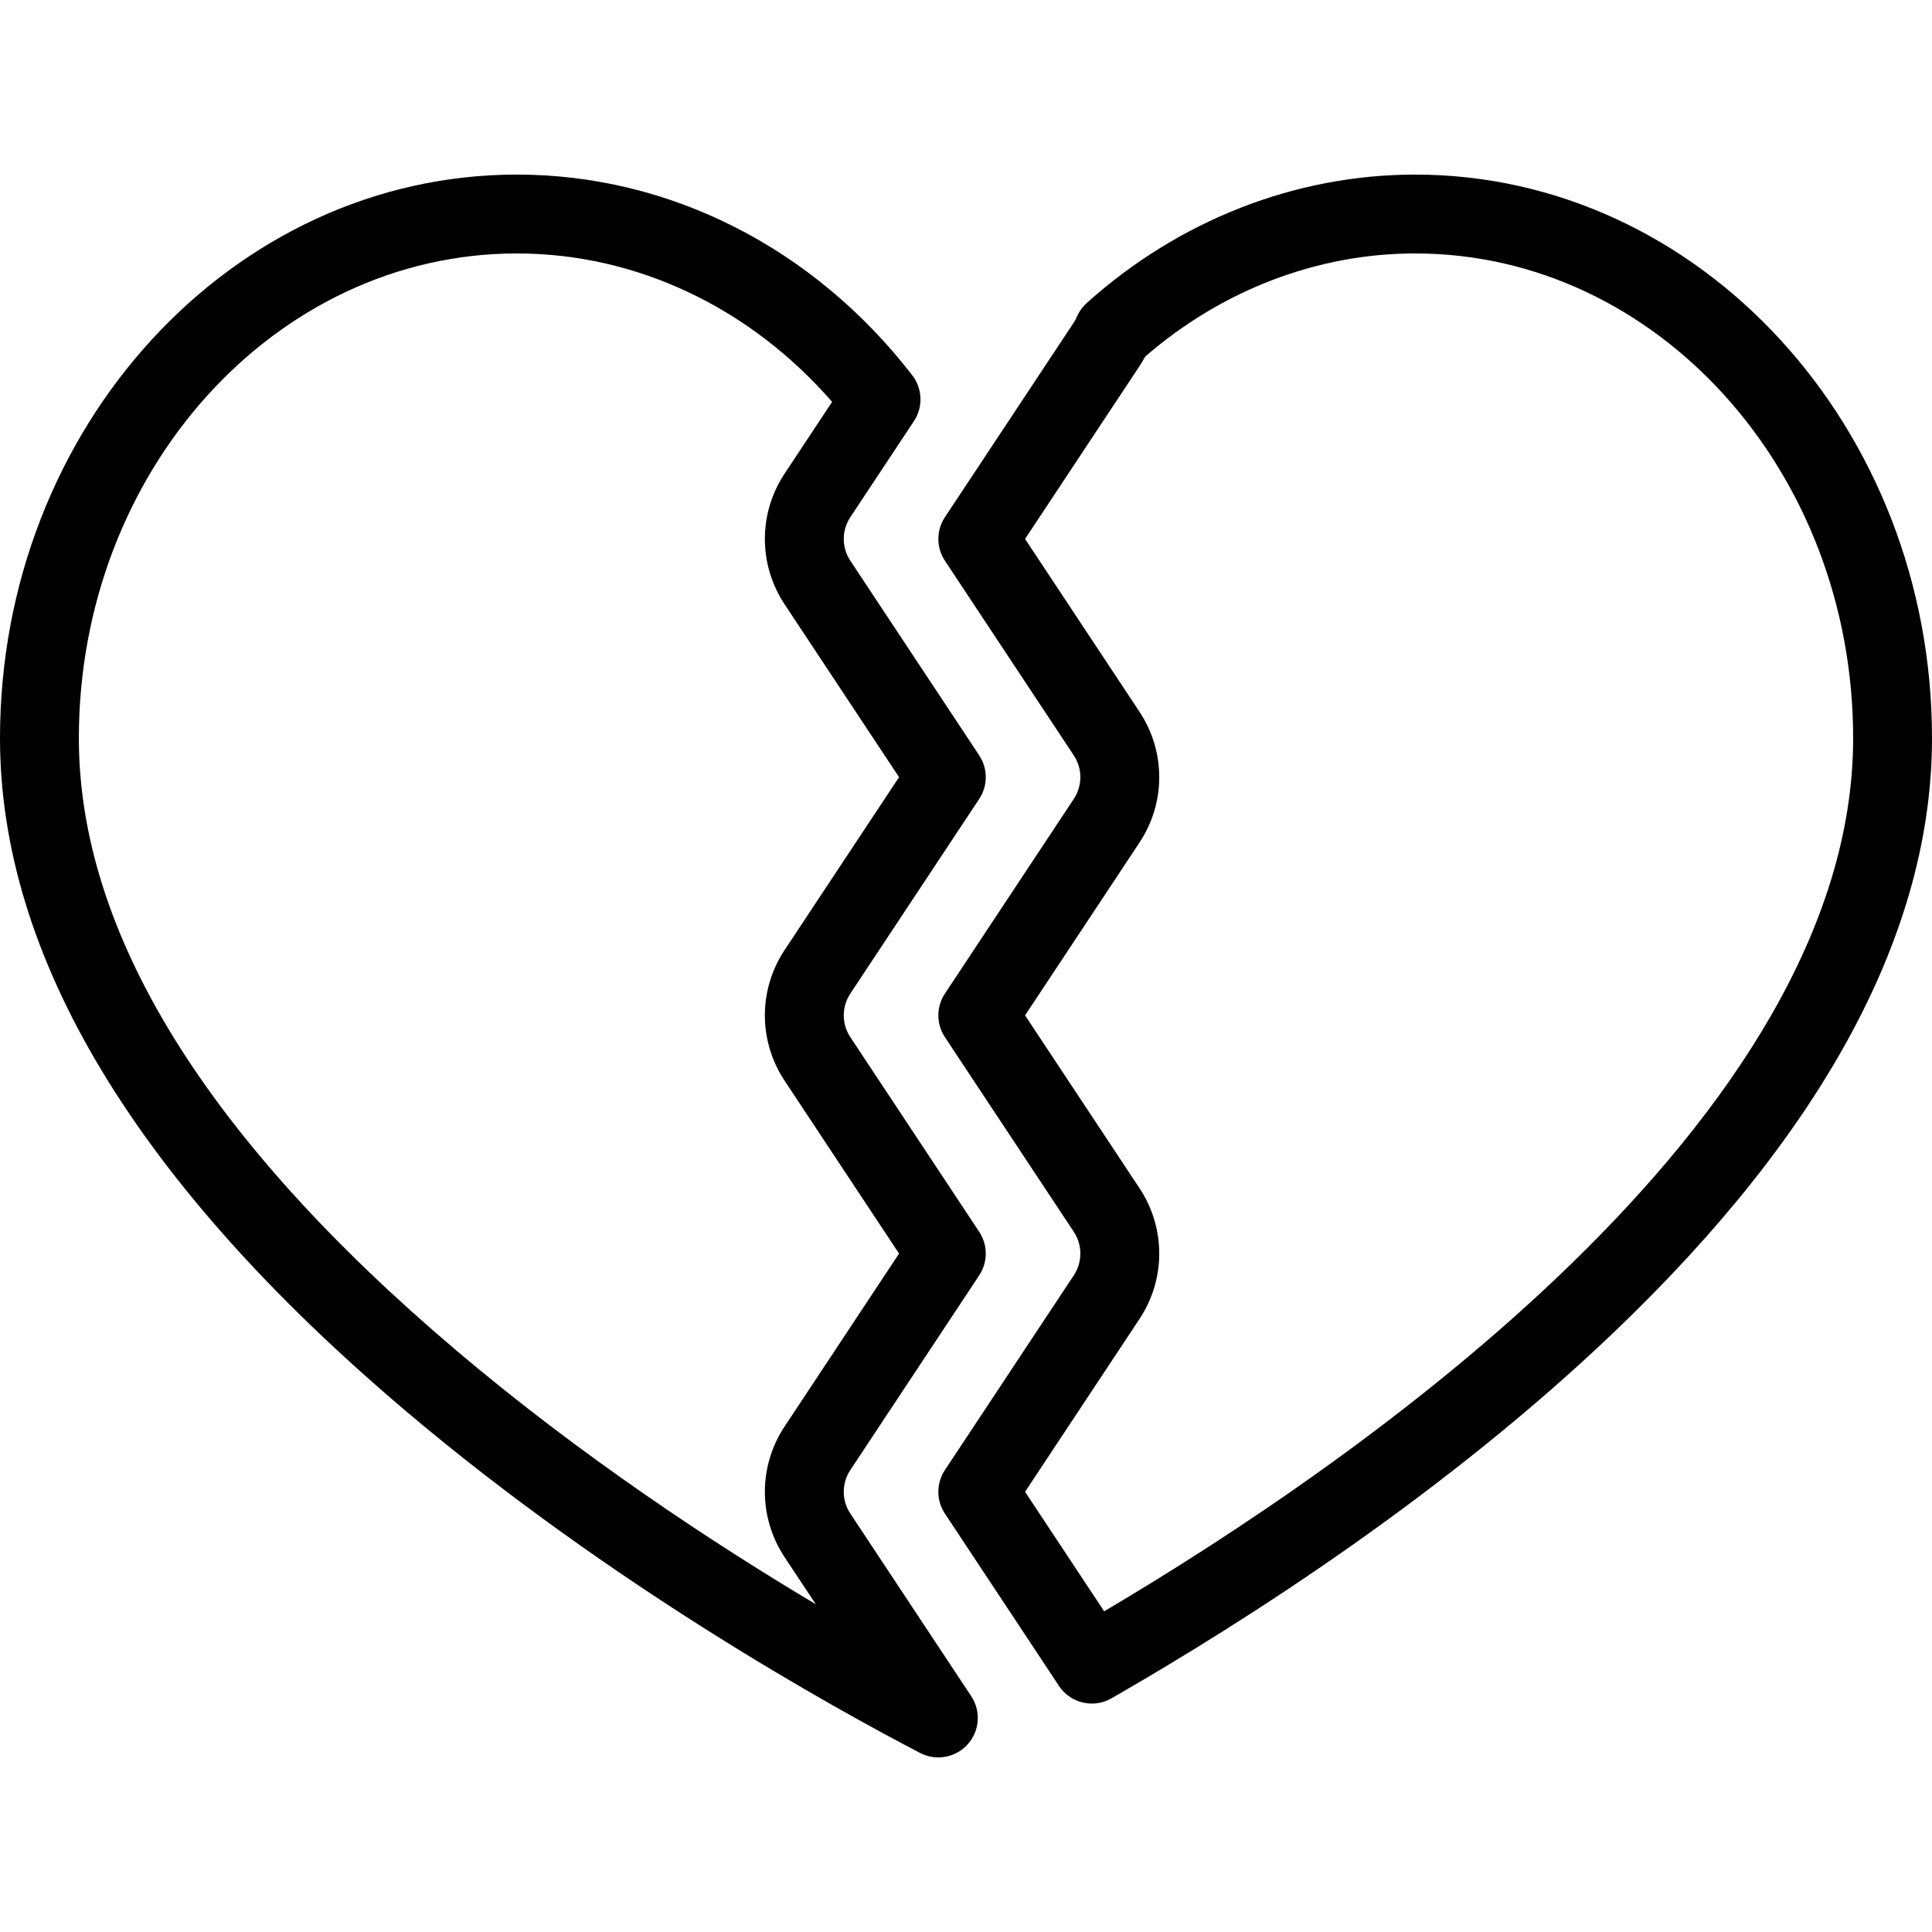
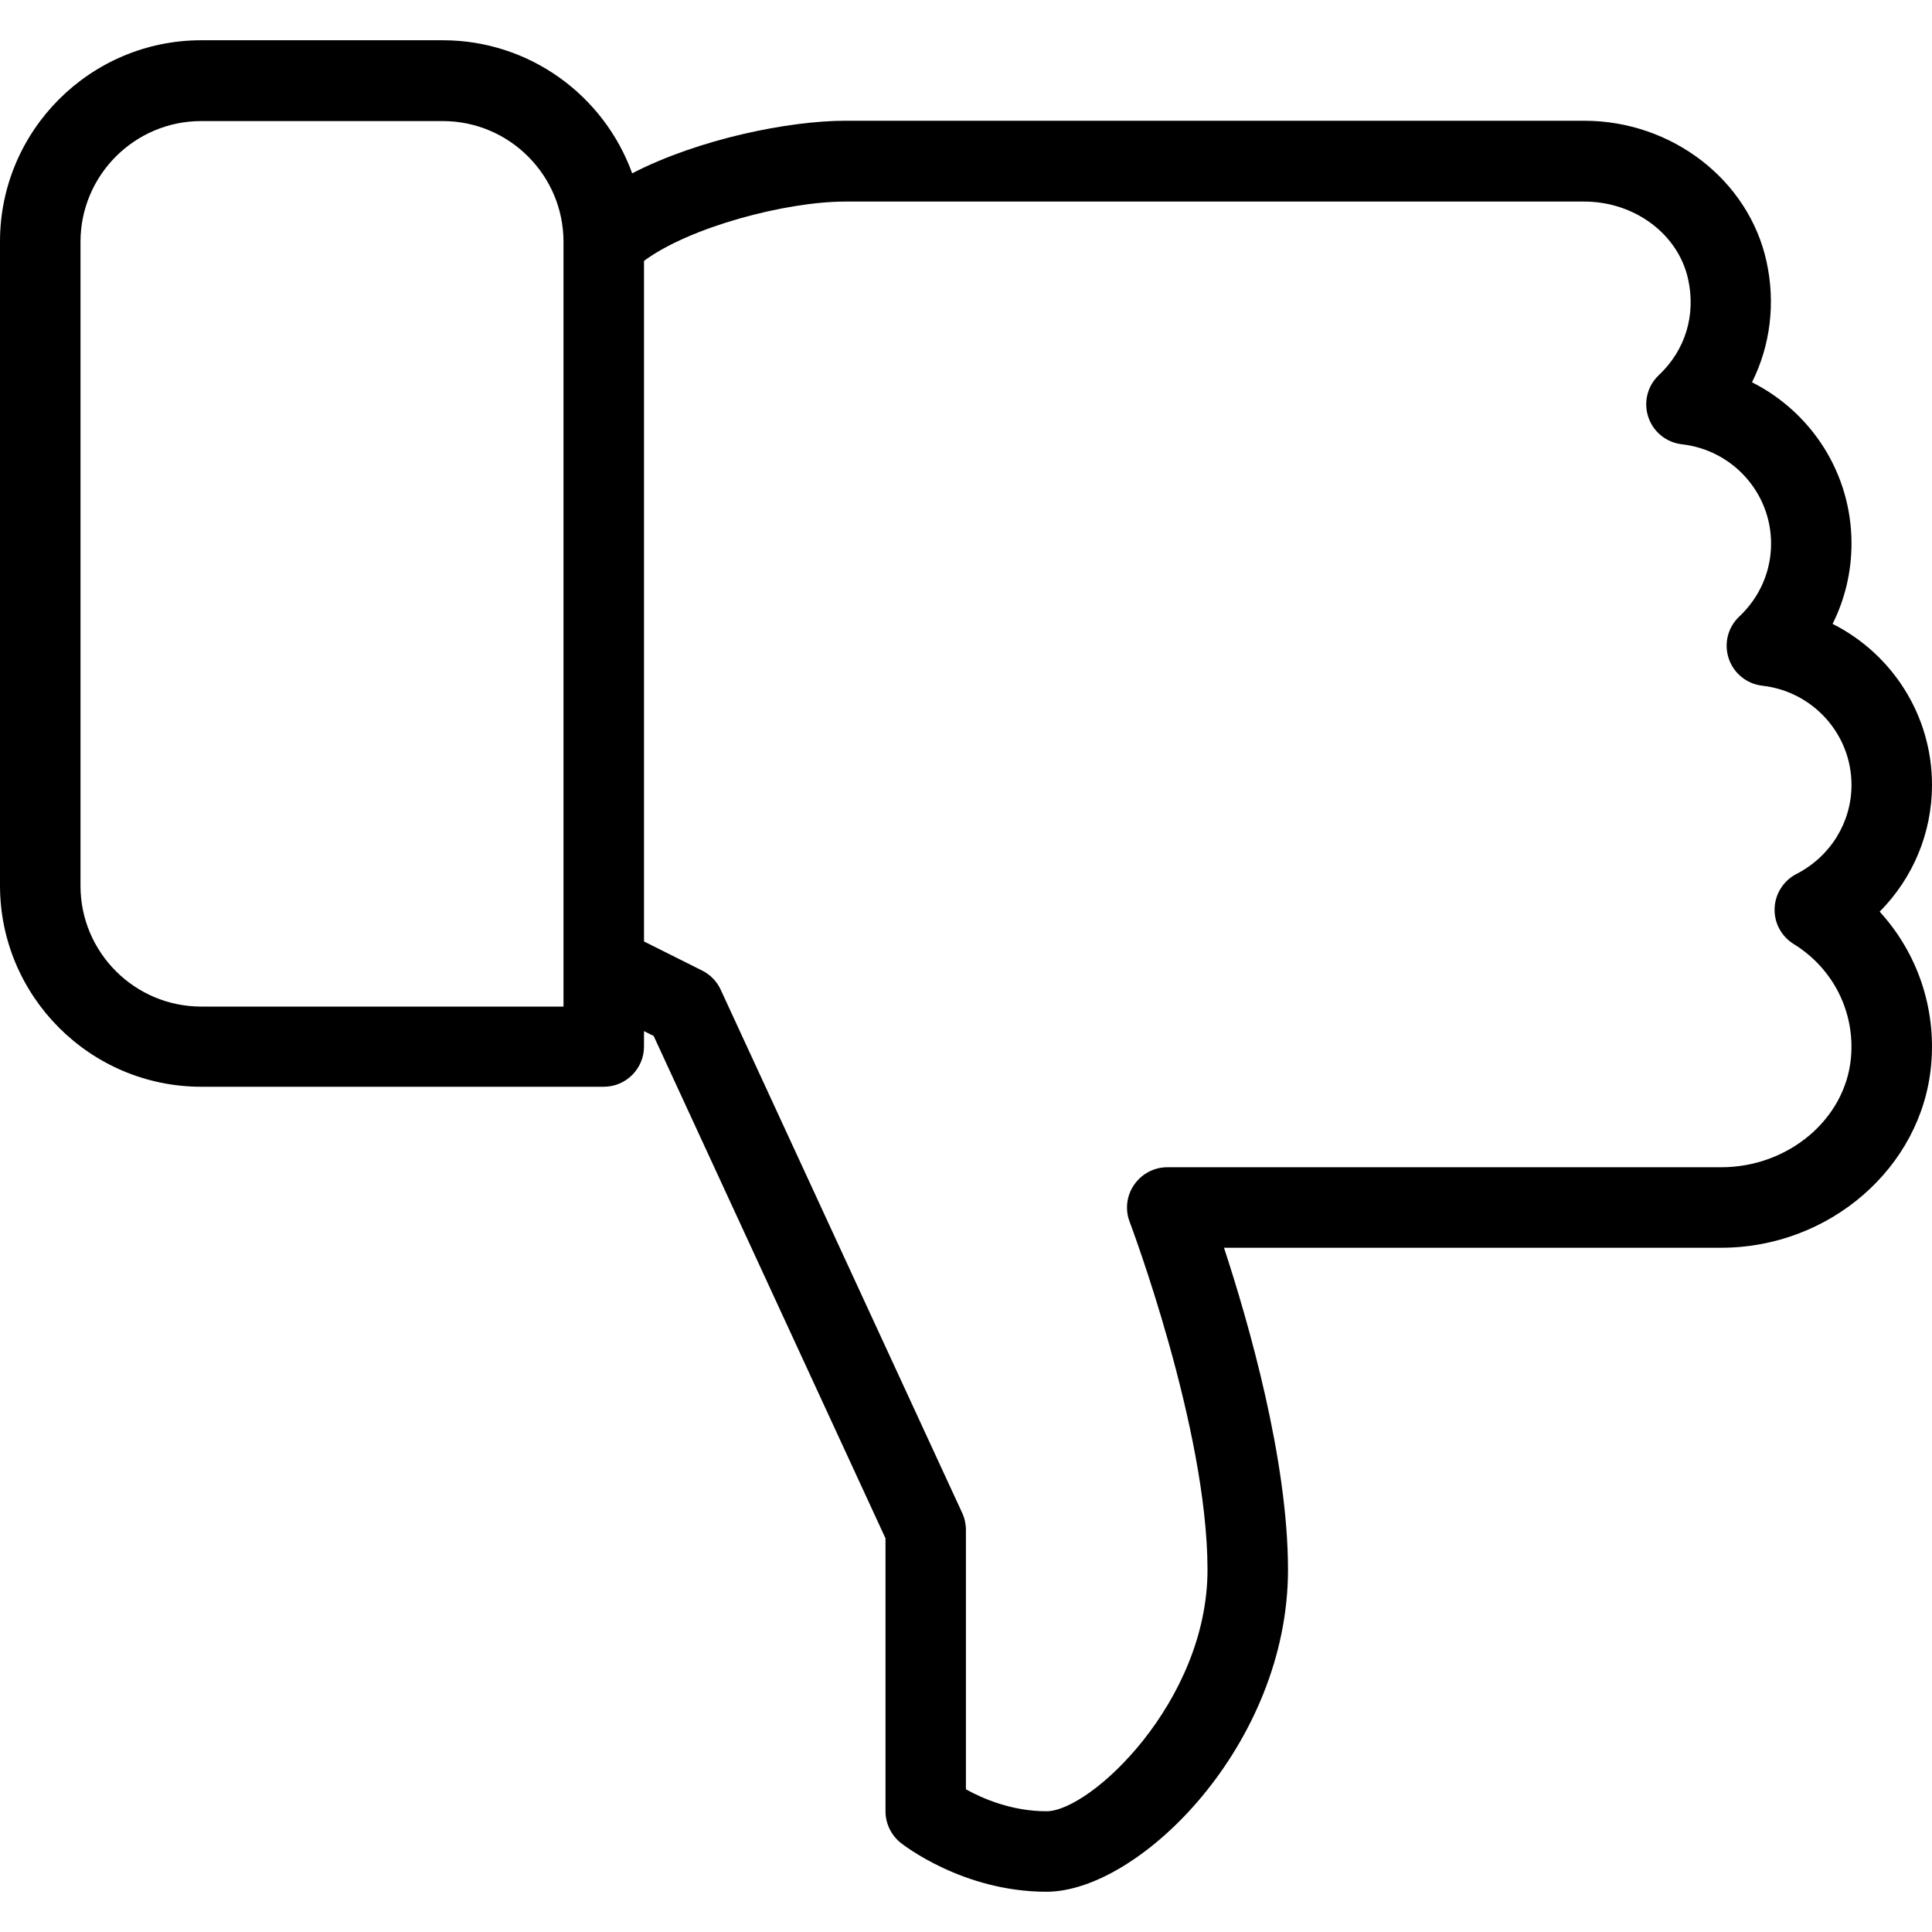
<svg xmlns="http://www.w3.org/2000/svg" fill="#000000" height="800px" width="800px" version="1.1" id="Layer_1" viewBox="0 0 512 512" xml:space="preserve">
  <g>
    <g>
-       <g>
-         <path d="M375.026,46.268c-31.688,0-62.593,12.083-87.023,34.024c-1.109,0.995-1.989,2.215-2.588,3.579     c-0.28,0.636-0.557,1.16-0.849,1.603l-34.157,51.588c-2.315,3.497-2.315,8.039,0,11.537l34.157,51.589     c2.321,3.505,2.321,8.033,0.001,11.537l-34.158,51.592c-2.315,3.497-2.315,8.039,0,11.537l34.157,51.59     c2.321,3.505,2.321,8.033,0,11.536l-34.159,51.6c-2.314,3.497-2.314,8.039,0.001,11.537l30.229,45.663     c2.002,3.024,5.323,4.681,8.722,4.681c1.768,0,3.559-0.449,5.196-1.389c36.187-20.783,88.685-54.506,133.289-97.143     C483.685,299.547,512,246.619,512,195.613C512,113.264,450.554,46.268,375.026,46.268z M292.615,427.013l-20.964-31.668     l30.34-45.831c6.96-10.512,6.959-24.097-0.001-34.609l-30.338-45.822l30.339-45.823c6.96-10.513,6.96-24.097-0.001-34.61     l-30.338-45.821l30.336-45.817c0.529-0.797,1.02-1.626,1.483-2.501c20.342-17.651,45.672-27.346,71.556-27.346     c64.004,0.001,116.076,57.623,116.076,128.448C491.102,297.08,358.555,388.053,292.615,427.013z" />
-         <path d="M225.345,401.113c-2.32-3.504-2.32-8.032,0-11.536l34.158-51.599c2.314-3.497,2.314-8.038-0.001-11.536l-34.157-51.591     c-2.321-3.505-2.321-8.033-0.001-11.537l34.158-51.592c2.315-3.497,2.315-8.039,0-11.537l-34.157-51.59     c-2.321-3.504-2.321-8.032,0-11.536l16.854-25.455c2.469-3.729,2.29-8.617-0.444-12.156     c-26.11-33.798-64.302-53.182-104.781-53.182C61.446,46.268,0,113.264,0,195.613c0,57.885,36.172,117.873,107.512,178.292     c54.559,46.209,113.524,78.786,136.342,90.649c1.528,0.794,3.179,1.178,4.815,1.178c2.892,0,5.738-1.199,7.772-3.461     c3.186-3.54,3.575-8.785,0.946-12.757L225.345,401.113z M121.017,357.958C54.582,301.692,20.898,247.071,20.898,195.613     c0-70.825,52.071-128.447,116.076-128.447c31.624,0,61.693,14.245,83.545,39.332l-12.598,19.026     c-6.962,10.514-6.962,24.098,0,34.611l30.338,45.821l-30.339,45.823c-6.96,10.513-6.96,24.097,0.001,34.61l30.338,45.823     l-30.34,45.831c-6.958,10.512-6.958,24.095,0,34.606c0,0,0,0,0,0.001l8.275,12.498     C189.269,409.099,154.276,386.125,121.017,357.958z" />
-       </g>
+       <path d="M512,208c0-18.496-10.603-34.731-26.347-42.667c3.285-6.549,5.013-13.803,5.013-21.333    c0-18.517-10.603-34.752-26.368-42.688c4.843-9.707,6.293-20.928,3.84-32.043C463.381,47.659,443.051,32,419.819,32H224    c-14.805,0-38.72,4.779-56.469,13.931c-7.424-20.544-27.115-35.264-50.197-35.264h-64C23.936,10.667,0,34.603,0,64v170.667    C0,264.064,23.936,288,53.333,288H160c5.888,0,10.667-4.779,10.667-10.667v-4.075l2.56,1.28l61.44,133.141V480    c0,3.243,1.472,6.293,3.989,8.341c0.683,0.533,16.512,12.992,38.677,12.992c24.683,0,64-39.061,64-85.333    c0-29.184-10.453-65.515-16.96-85.333h131.755c28.715,0,53.141-21.227,55.637-48.341c1.408-15.189-3.669-29.824-13.632-40.725    C506.901,232.768,512,220.821,512,208z M149.333,256c0,0.021,0,0.021,0,0.043c0,0.021,0,0.021,0,0.043v10.667h-96    c-17.643,0-32-14.357-32-32V64.085c0-17.643,14.357-32,32-32h64c17.643,0,32,14.357,32,32V256z M475.349,250.176    c10.475,6.464,16.299,18.027,15.168,30.208c-1.493,16.235-16.597,28.949-34.389,28.949H309.333c-3.52,0-6.763,1.749-8.768,4.629    c-2.005,2.88-2.453,6.571-1.195,9.835C299.563,324.331,320,378.475,320,416c0,34.923-30.976,64-42.667,64    c-9.195,0-16.917-3.349-21.333-5.803h-0.021v-68.779c0-1.536-0.341-3.072-0.981-4.459l-64-138.667    c-1.003-2.197-2.731-3.989-4.907-5.077l-15.424-7.723V69.141c11.947-8.896,37.483-15.723,53.333-15.723h195.861    c13.312,0,24.875,8.619,27.499,20.523c2.112,9.536-0.704,18.816-7.744,25.472c-3.029,2.837-4.117,7.168-2.795,11.115    c1.301,3.925,4.779,6.741,8.896,7.211c13.461,1.536,23.637,12.843,23.637,26.304c0,7.339-2.987,14.208-8.427,19.349    c-3.029,2.837-4.117,7.168-2.795,11.115c1.301,3.925,4.779,6.741,8.896,7.211c13.461,1.536,23.637,12.843,23.637,26.304    c0,9.92-5.589,18.965-14.592,23.595c-3.413,1.749-5.632,5.227-5.781,9.067C470.123,244.523,472.064,248.149,475.349,250.176z" />
    </g>
  </g>
</svg>
